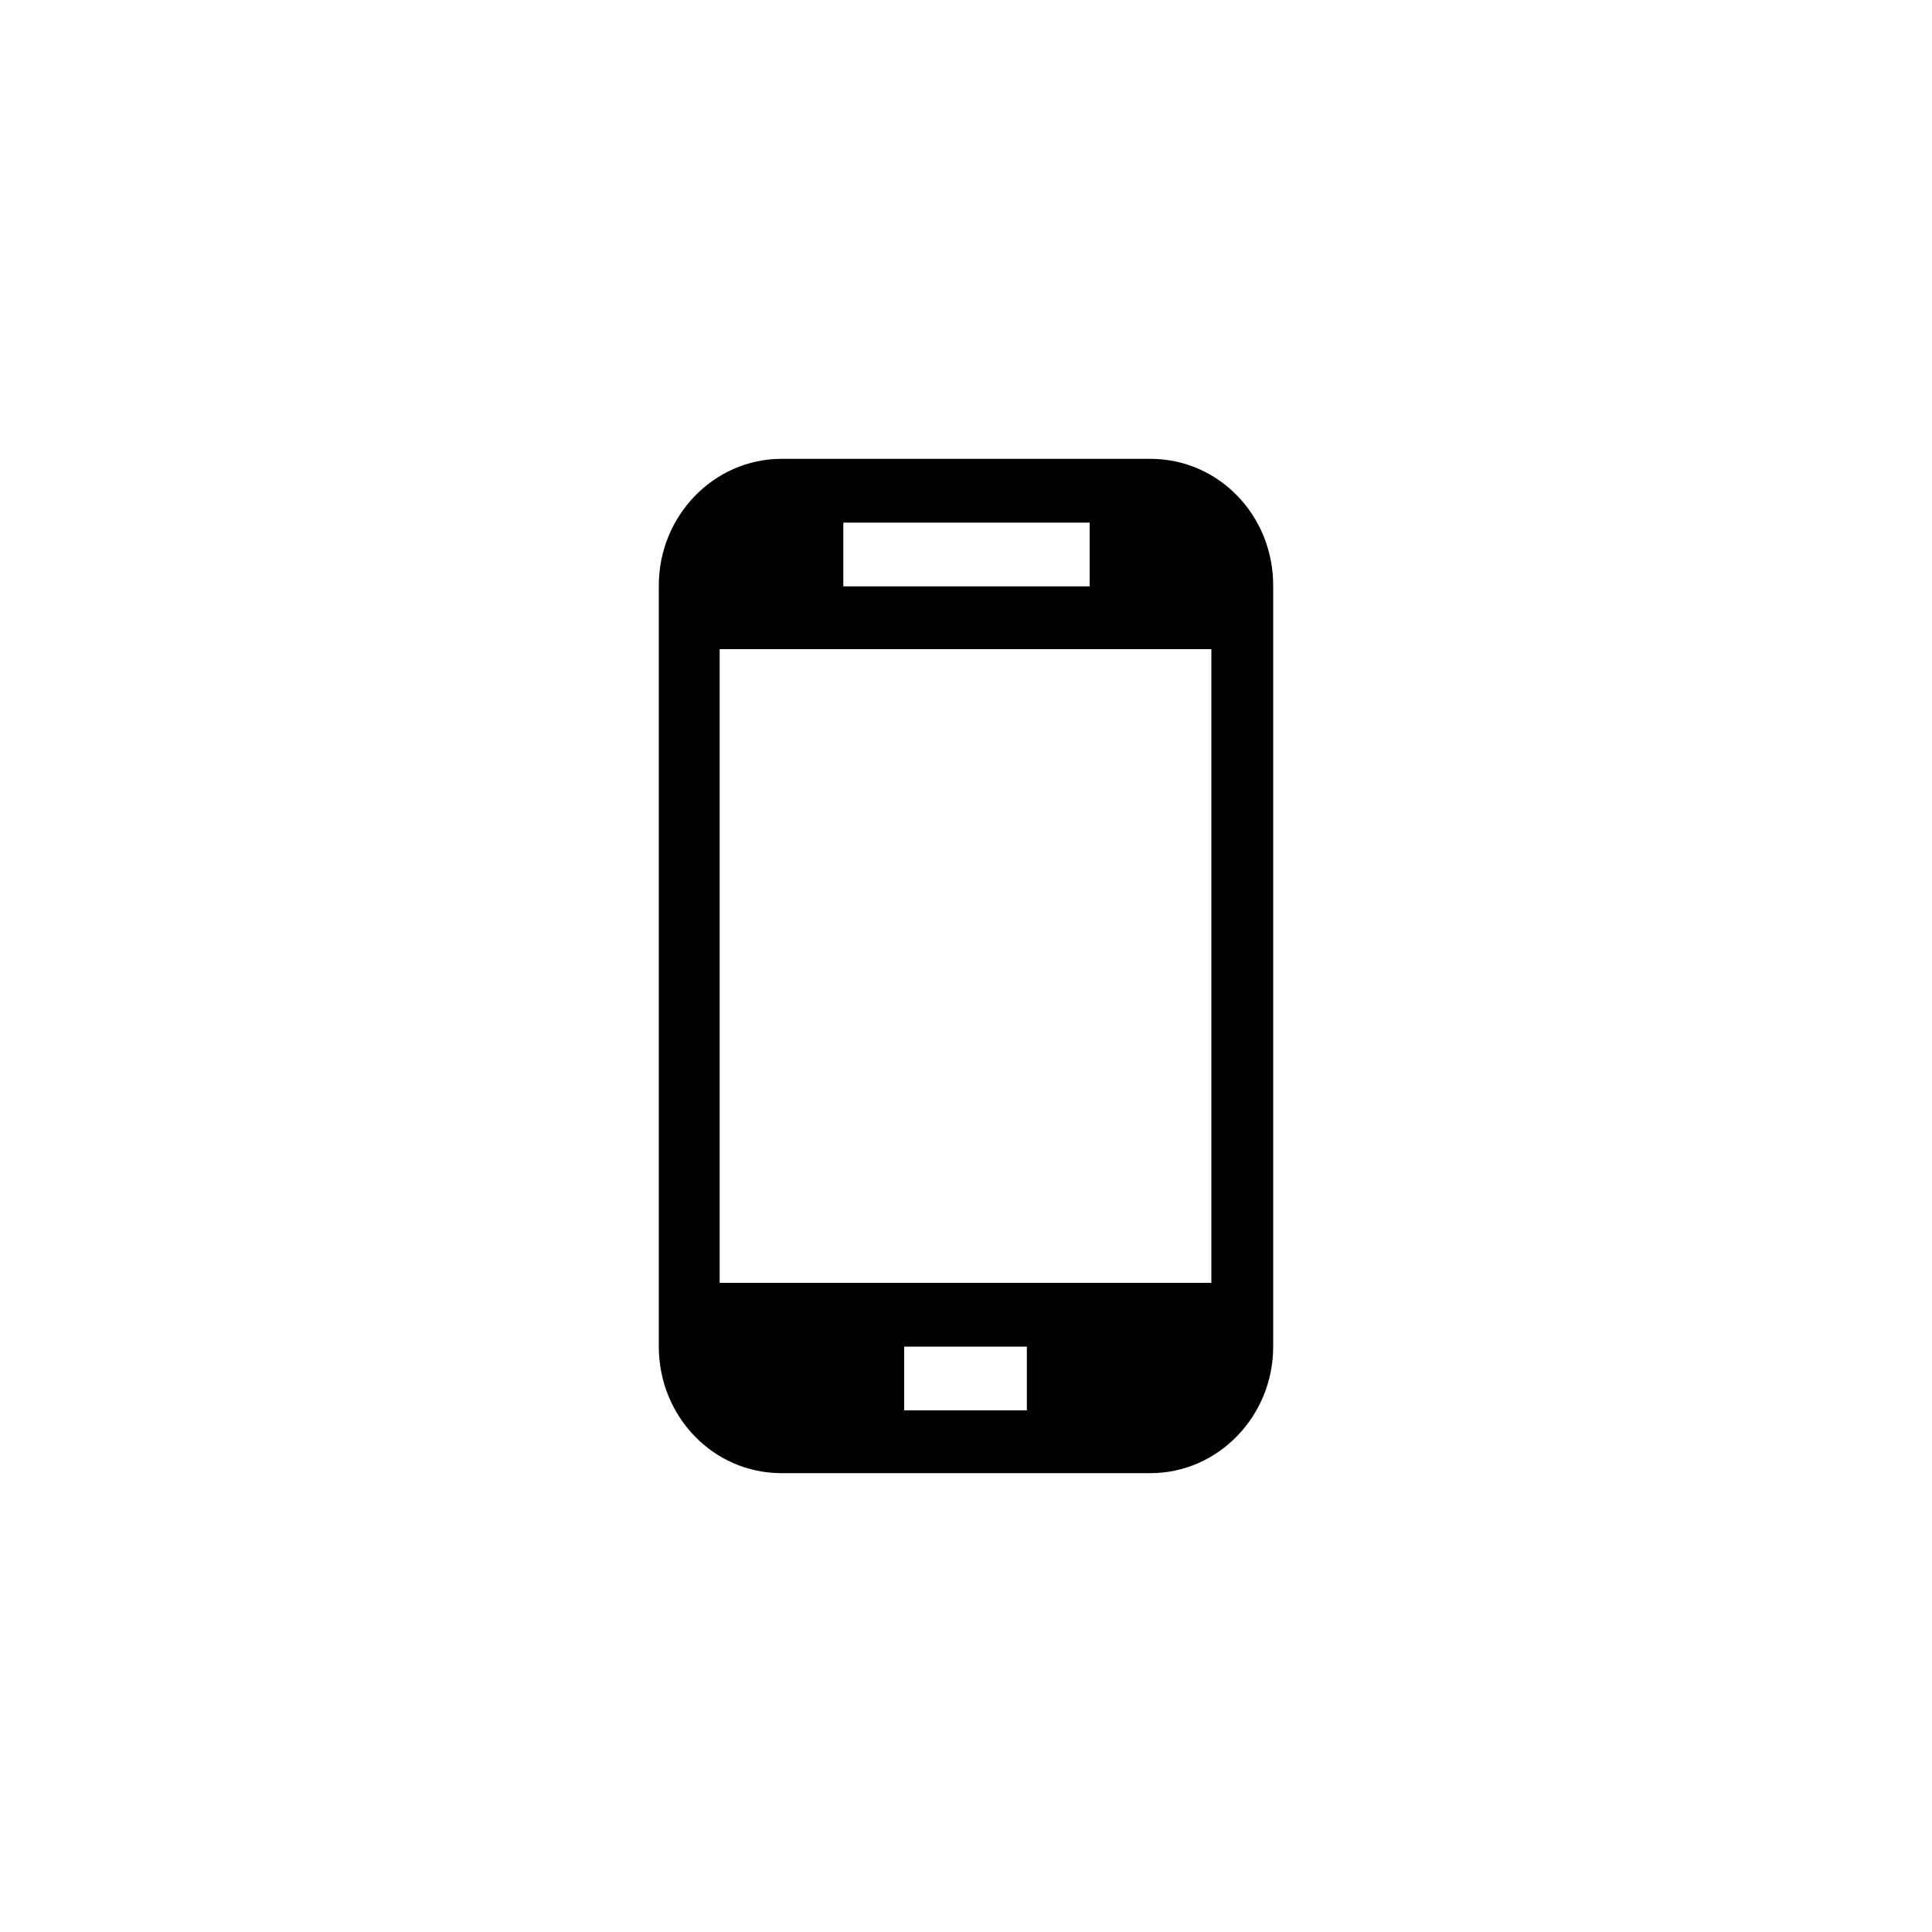
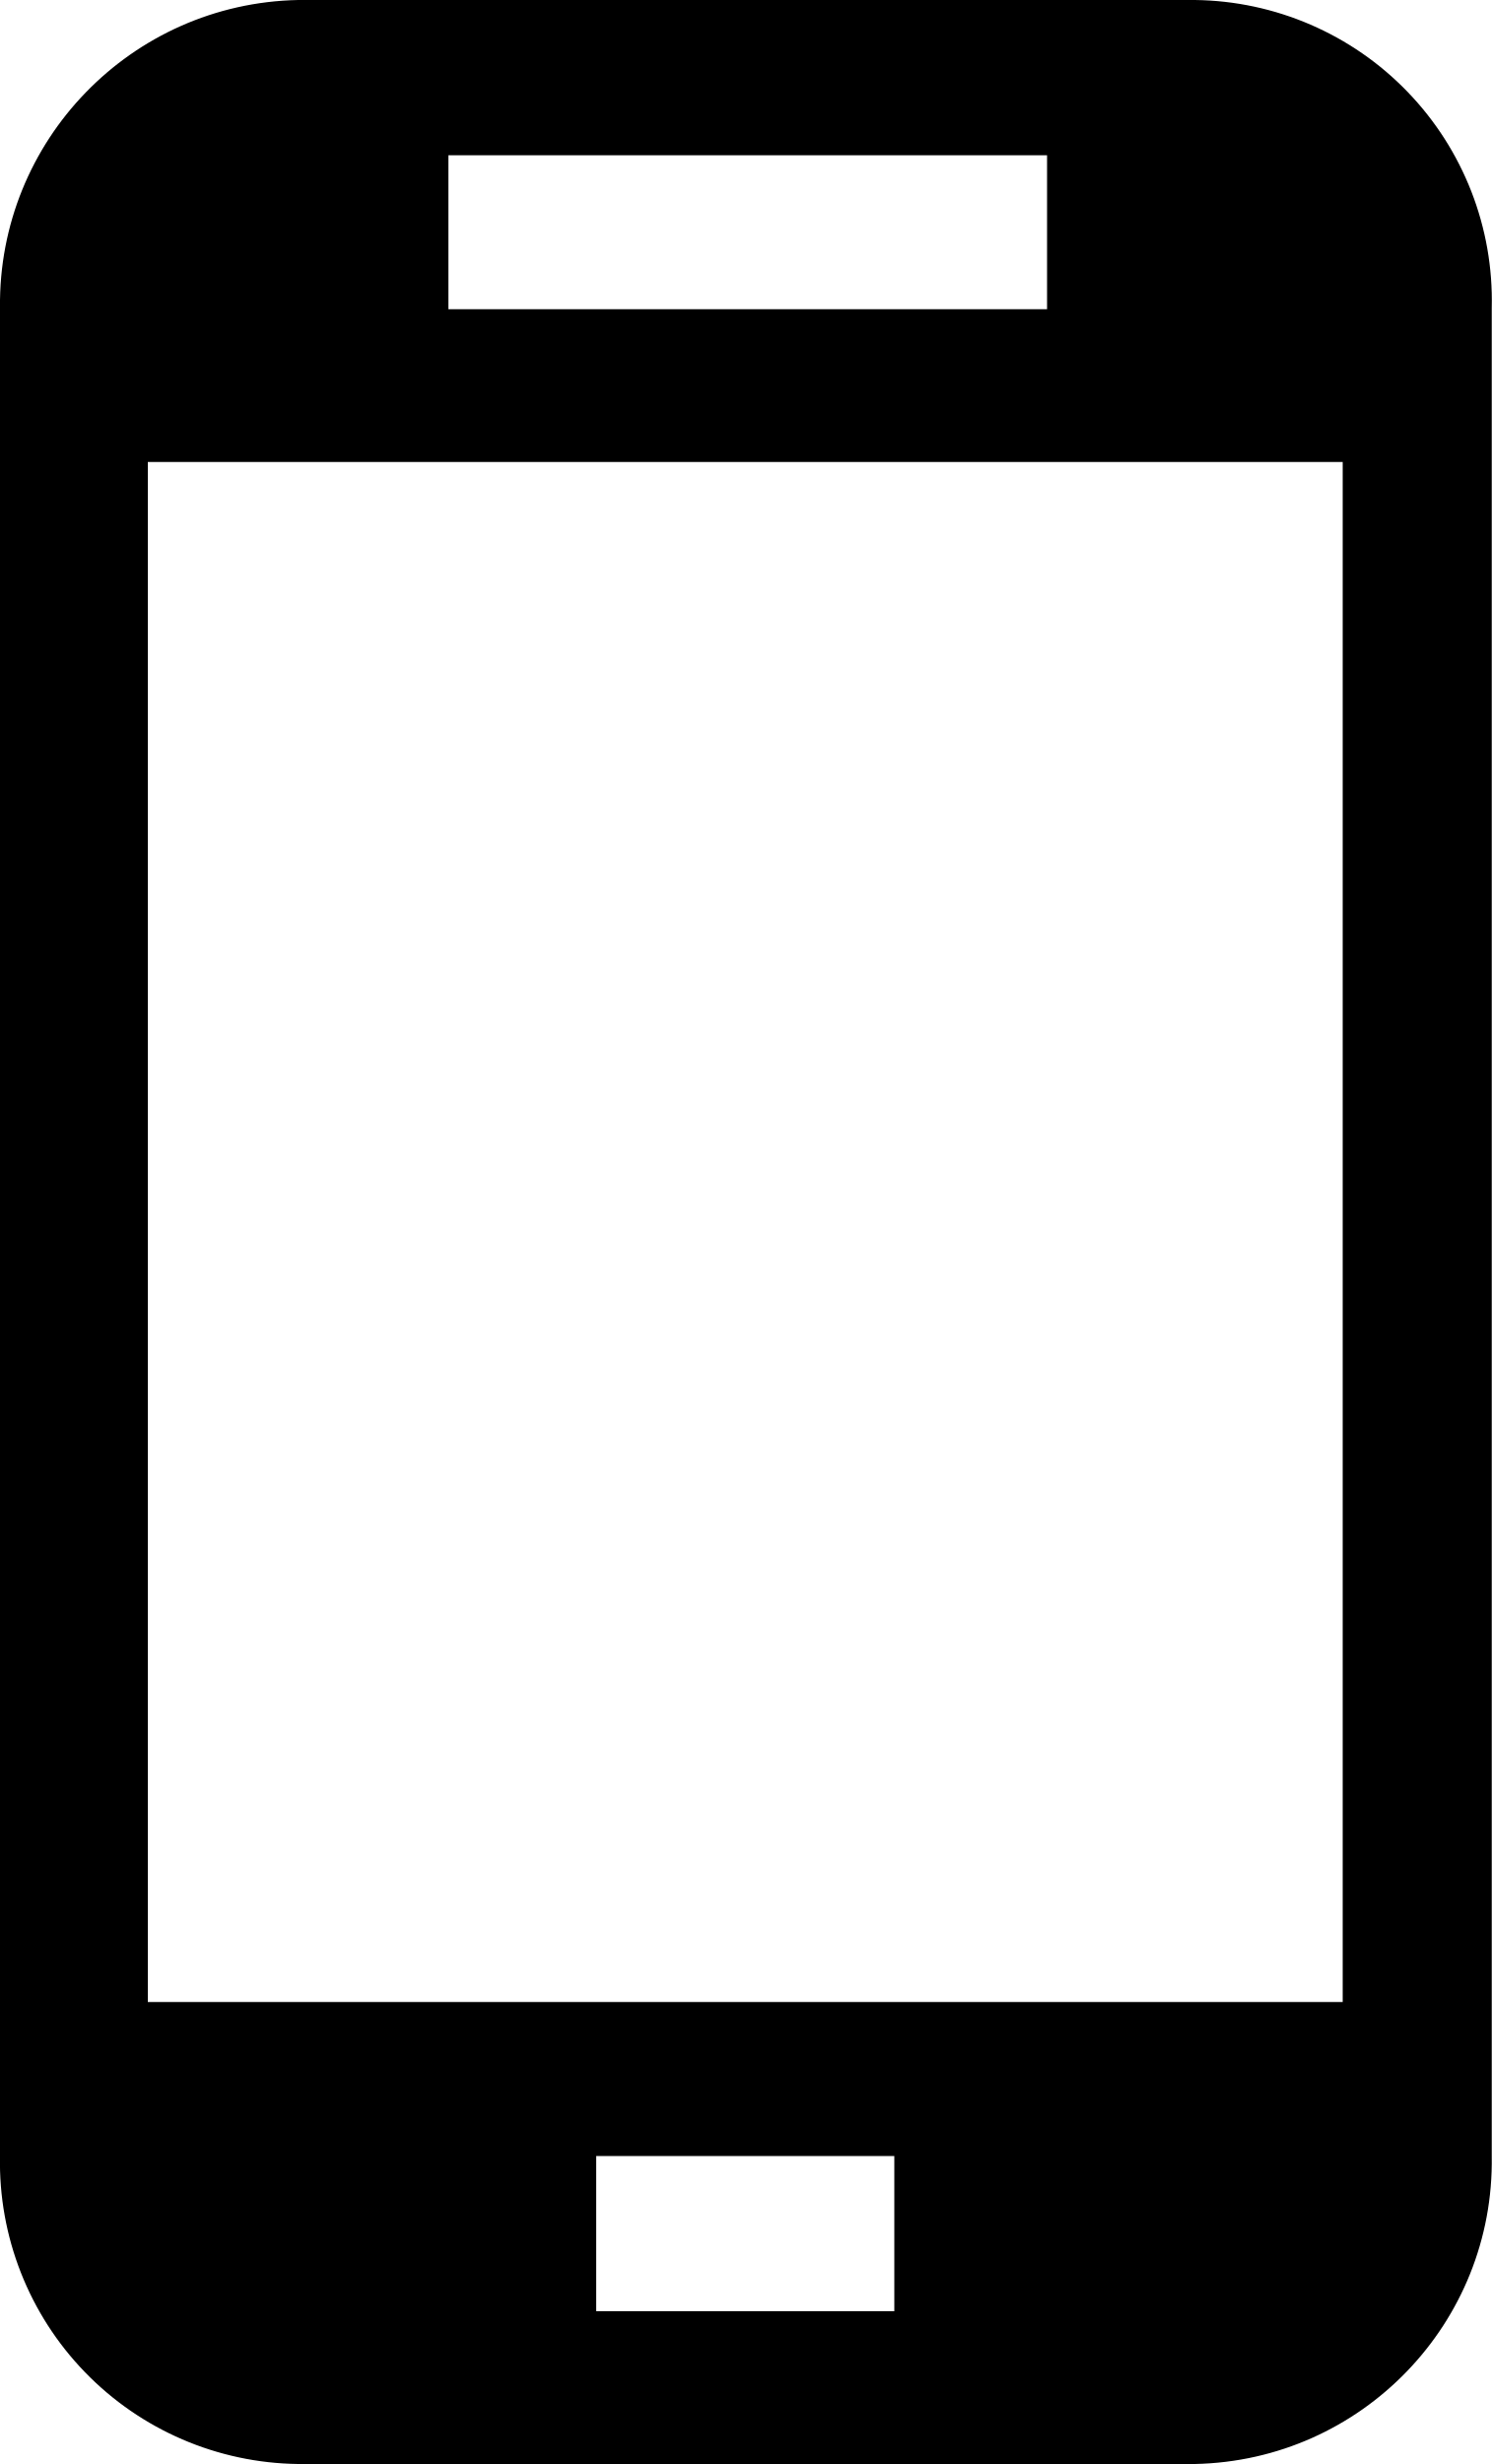
- <svg xmlns="http://www.w3.org/2000/svg" version="1.1" class="social_phone" x="0px" width="200" height="200" y="0px" viewBox="-205 297 200 200" style="enable-background:new -205 297 200 200;" xml:space="preserve">
-   <path d="M-124.1,344.5h38.2c7.1,0,12.7,5.9,12.7,13.1v78.8c0,7.2-5.7,13.1-12.7,13.1h-38.2c-7.1,0-12.7-5.9-12.7-13.1v-78.8  C-136.8,350.4-131.1,344.5-124.1,344.5z M-130.5,364.2v65.6h50.9v-65.6H-130.5z M-111.4,436.4v6.6h12.7v-6.6H-111.4z M-117.7,351.1  v6.6h25.5v-6.6H-117.7z" />
+ <svg xmlns="http://www.w3.org/2000/svg" width="12.11" height="20" viewBox="0 0 12.11 20">
+   <path d="M2.42,0H9.7a2.44,2.44,0,0,1,2.41,2.5v15A2.46,2.46,0,0,1,9.7,20H2.42A2.45,2.45,0,0,1,0,17.5V2.5A2.47,2.47,0,0,1,2.42,0ZM1.2,3.75v12.5h9.7V3.75ZM4.84,17.5v1.26H7.26V17.5ZM3.64,1.26V2.51H8.5V1.26Z" />
</svg>
